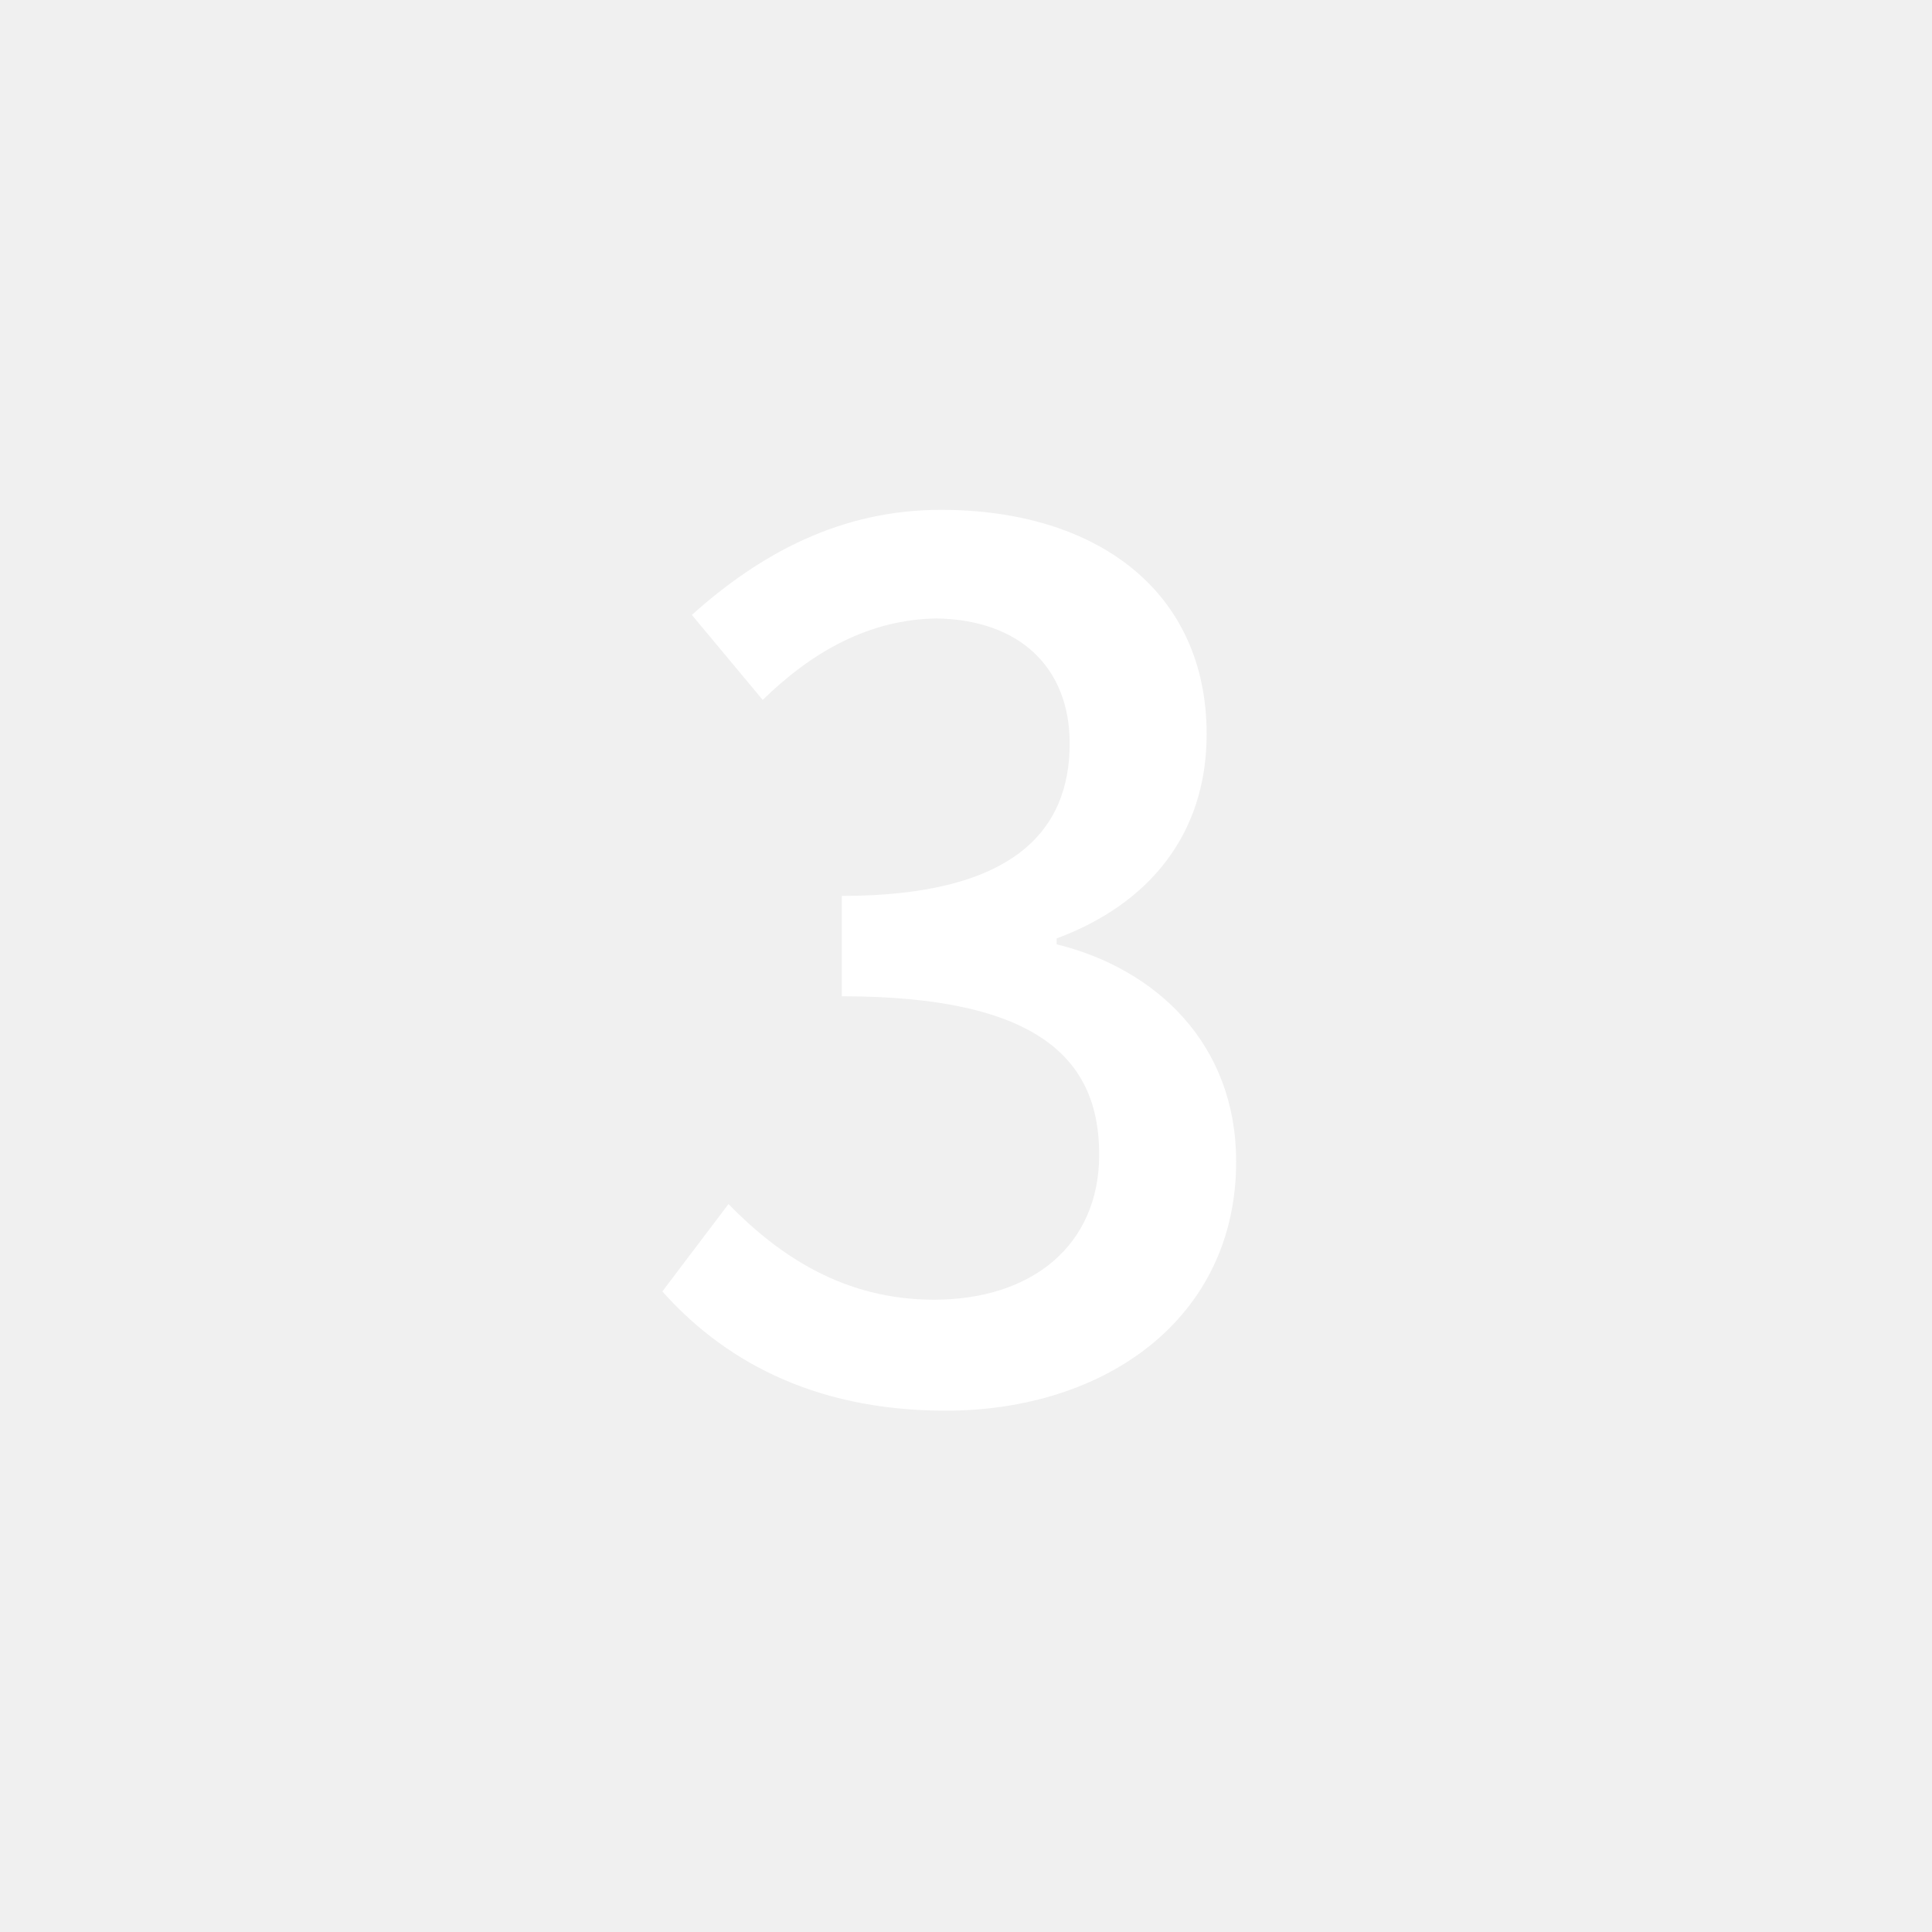
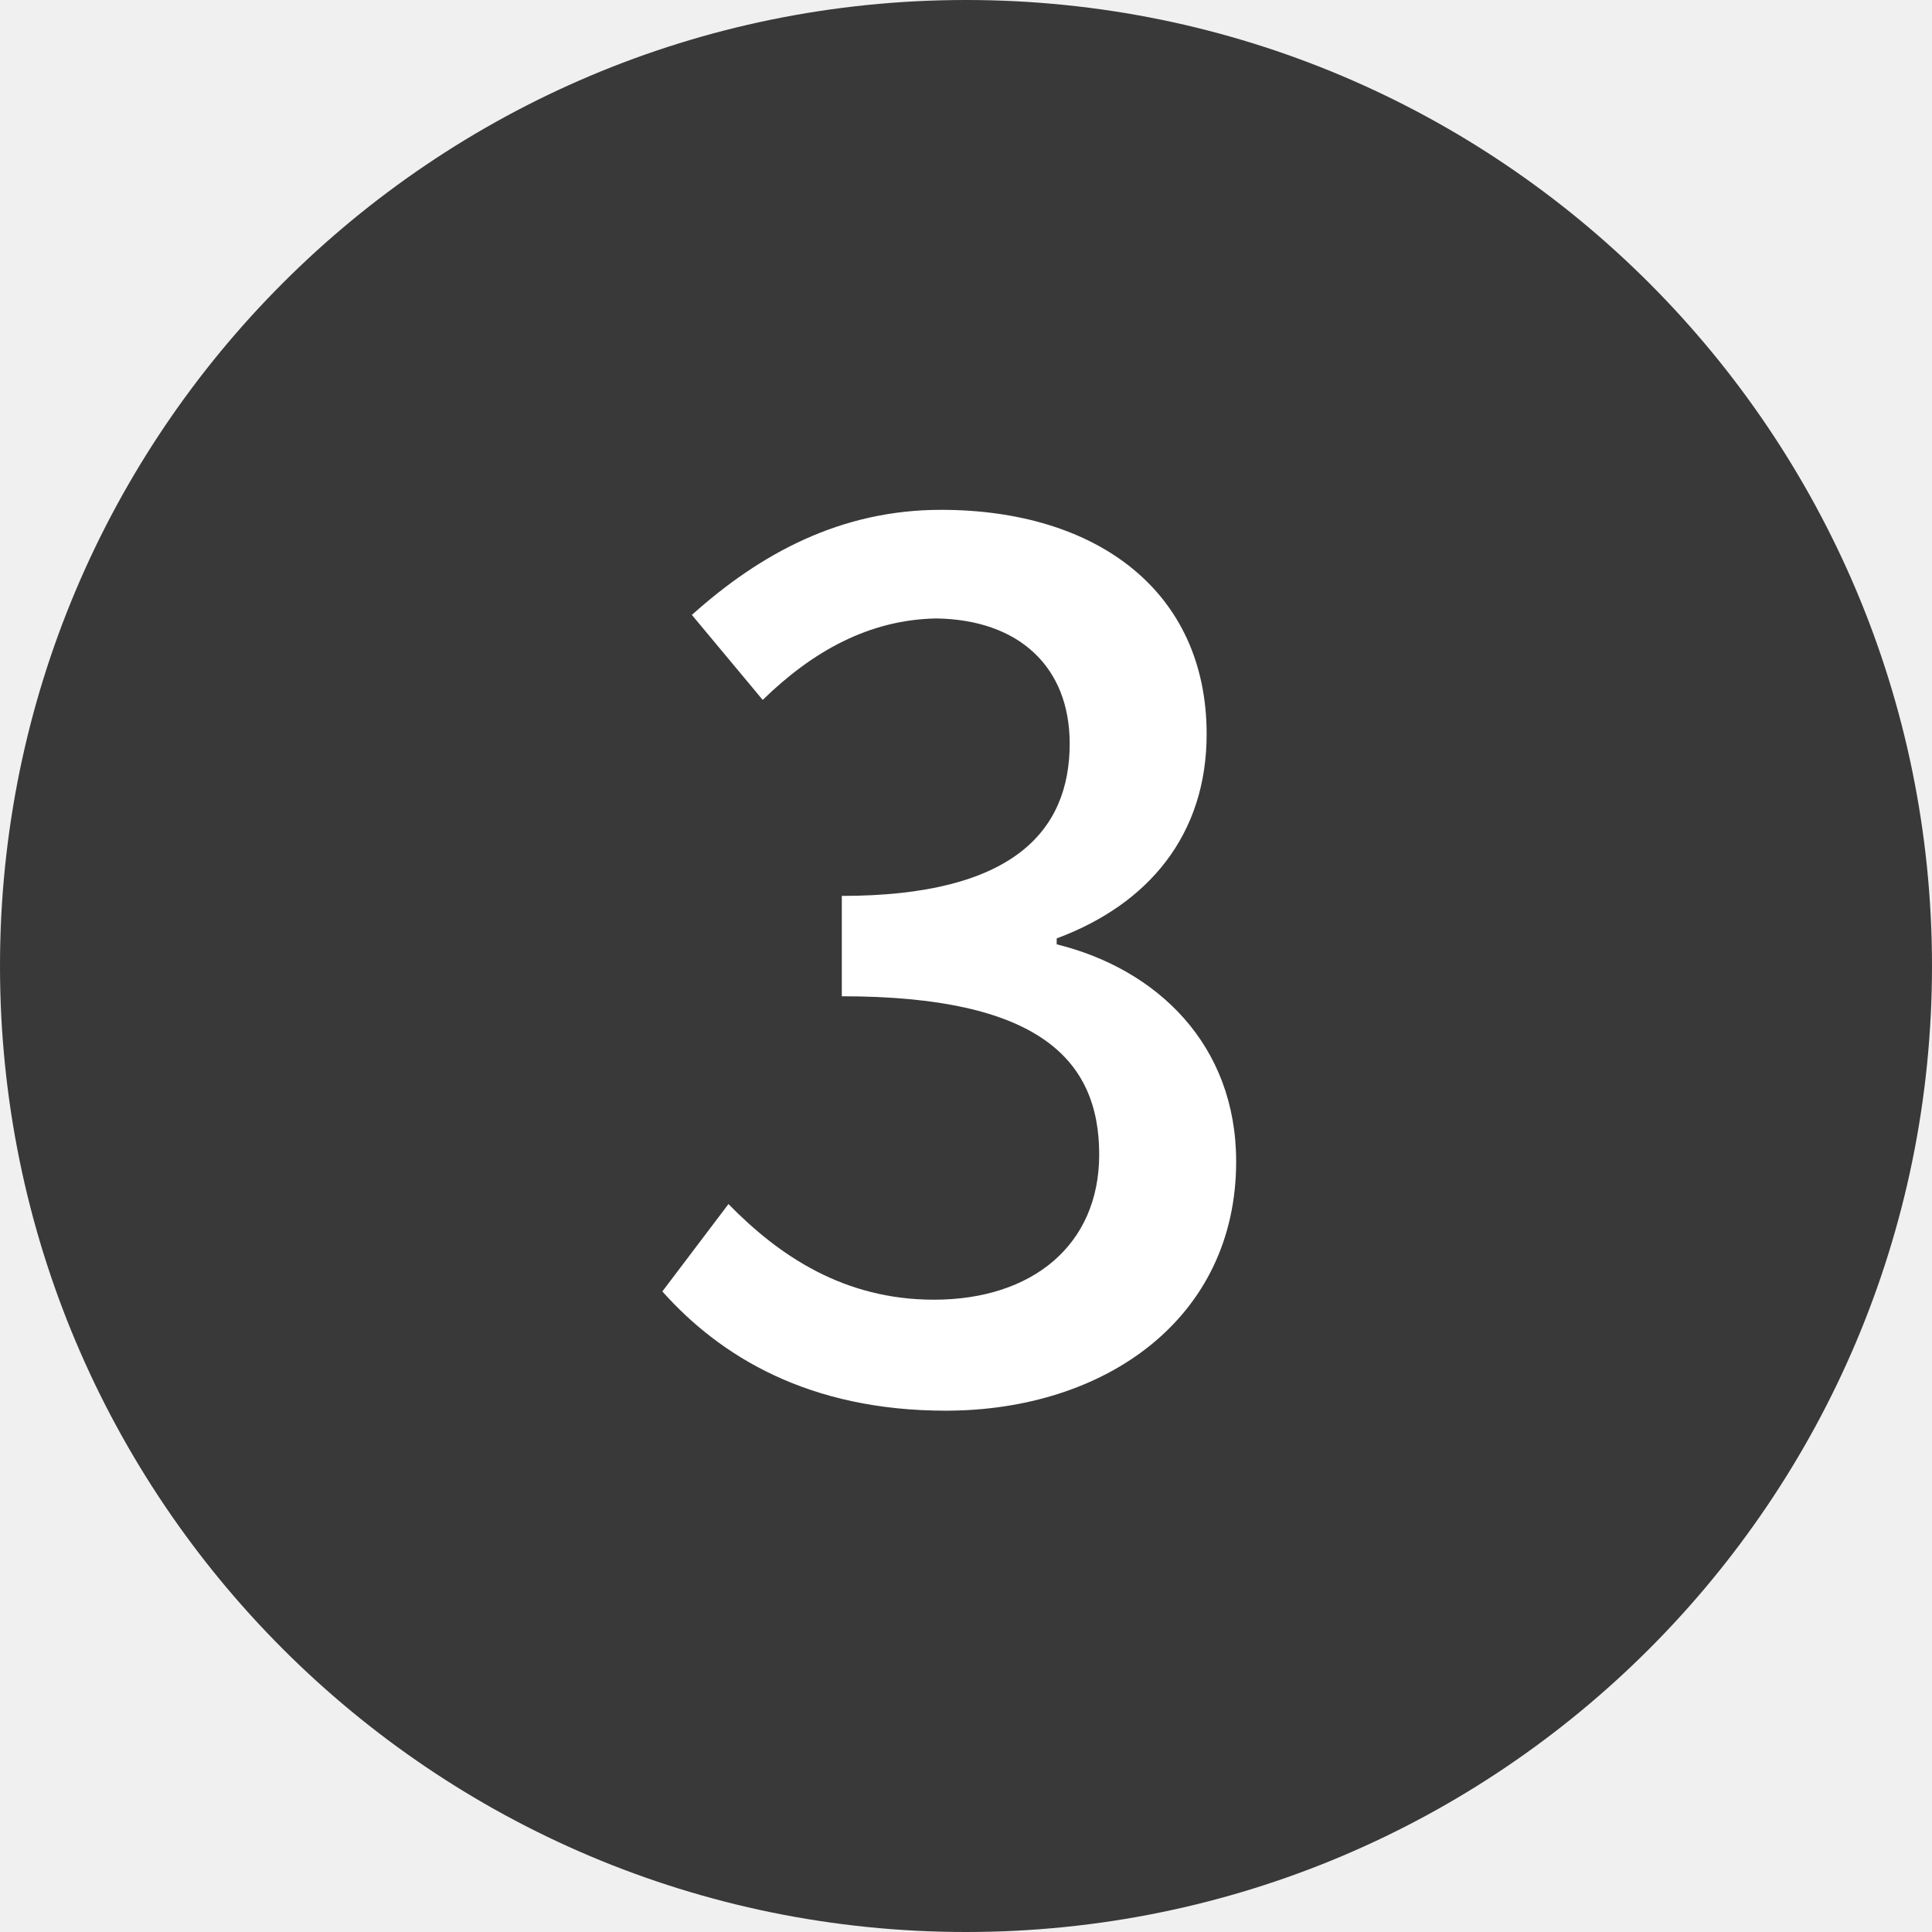
<svg xmlns="http://www.w3.org/2000/svg" width="18" height="18" viewBox="0 0 18 18" fill="none">
-   <circle cx="9" cy="9" r="9" fill="inherit" />
+   <circle cx="9" cy="9" r="9" fill="#393939" />
  <path d="M8.811 13.143C10.296 13.143 11.517 12.285 11.517 10.822C11.517 9.733 10.78 9.029 9.845 8.798V8.743C10.703 8.424 11.242 7.775 11.242 6.84C11.242 5.509 10.219 4.75 8.767 4.75C7.832 4.75 7.084 5.157 6.446 5.729L7.106 6.521C7.568 6.07 8.096 5.773 8.723 5.762C9.493 5.773 9.966 6.213 9.966 6.928C9.966 7.742 9.438 8.347 7.843 8.347V9.282C9.669 9.282 10.241 9.865 10.241 10.756C10.241 11.603 9.614 12.109 8.701 12.109C7.865 12.109 7.26 11.702 6.787 11.218L6.171 12.032C6.71 12.637 7.535 13.143 8.811 13.143Z" fill="white" />
</svg>
